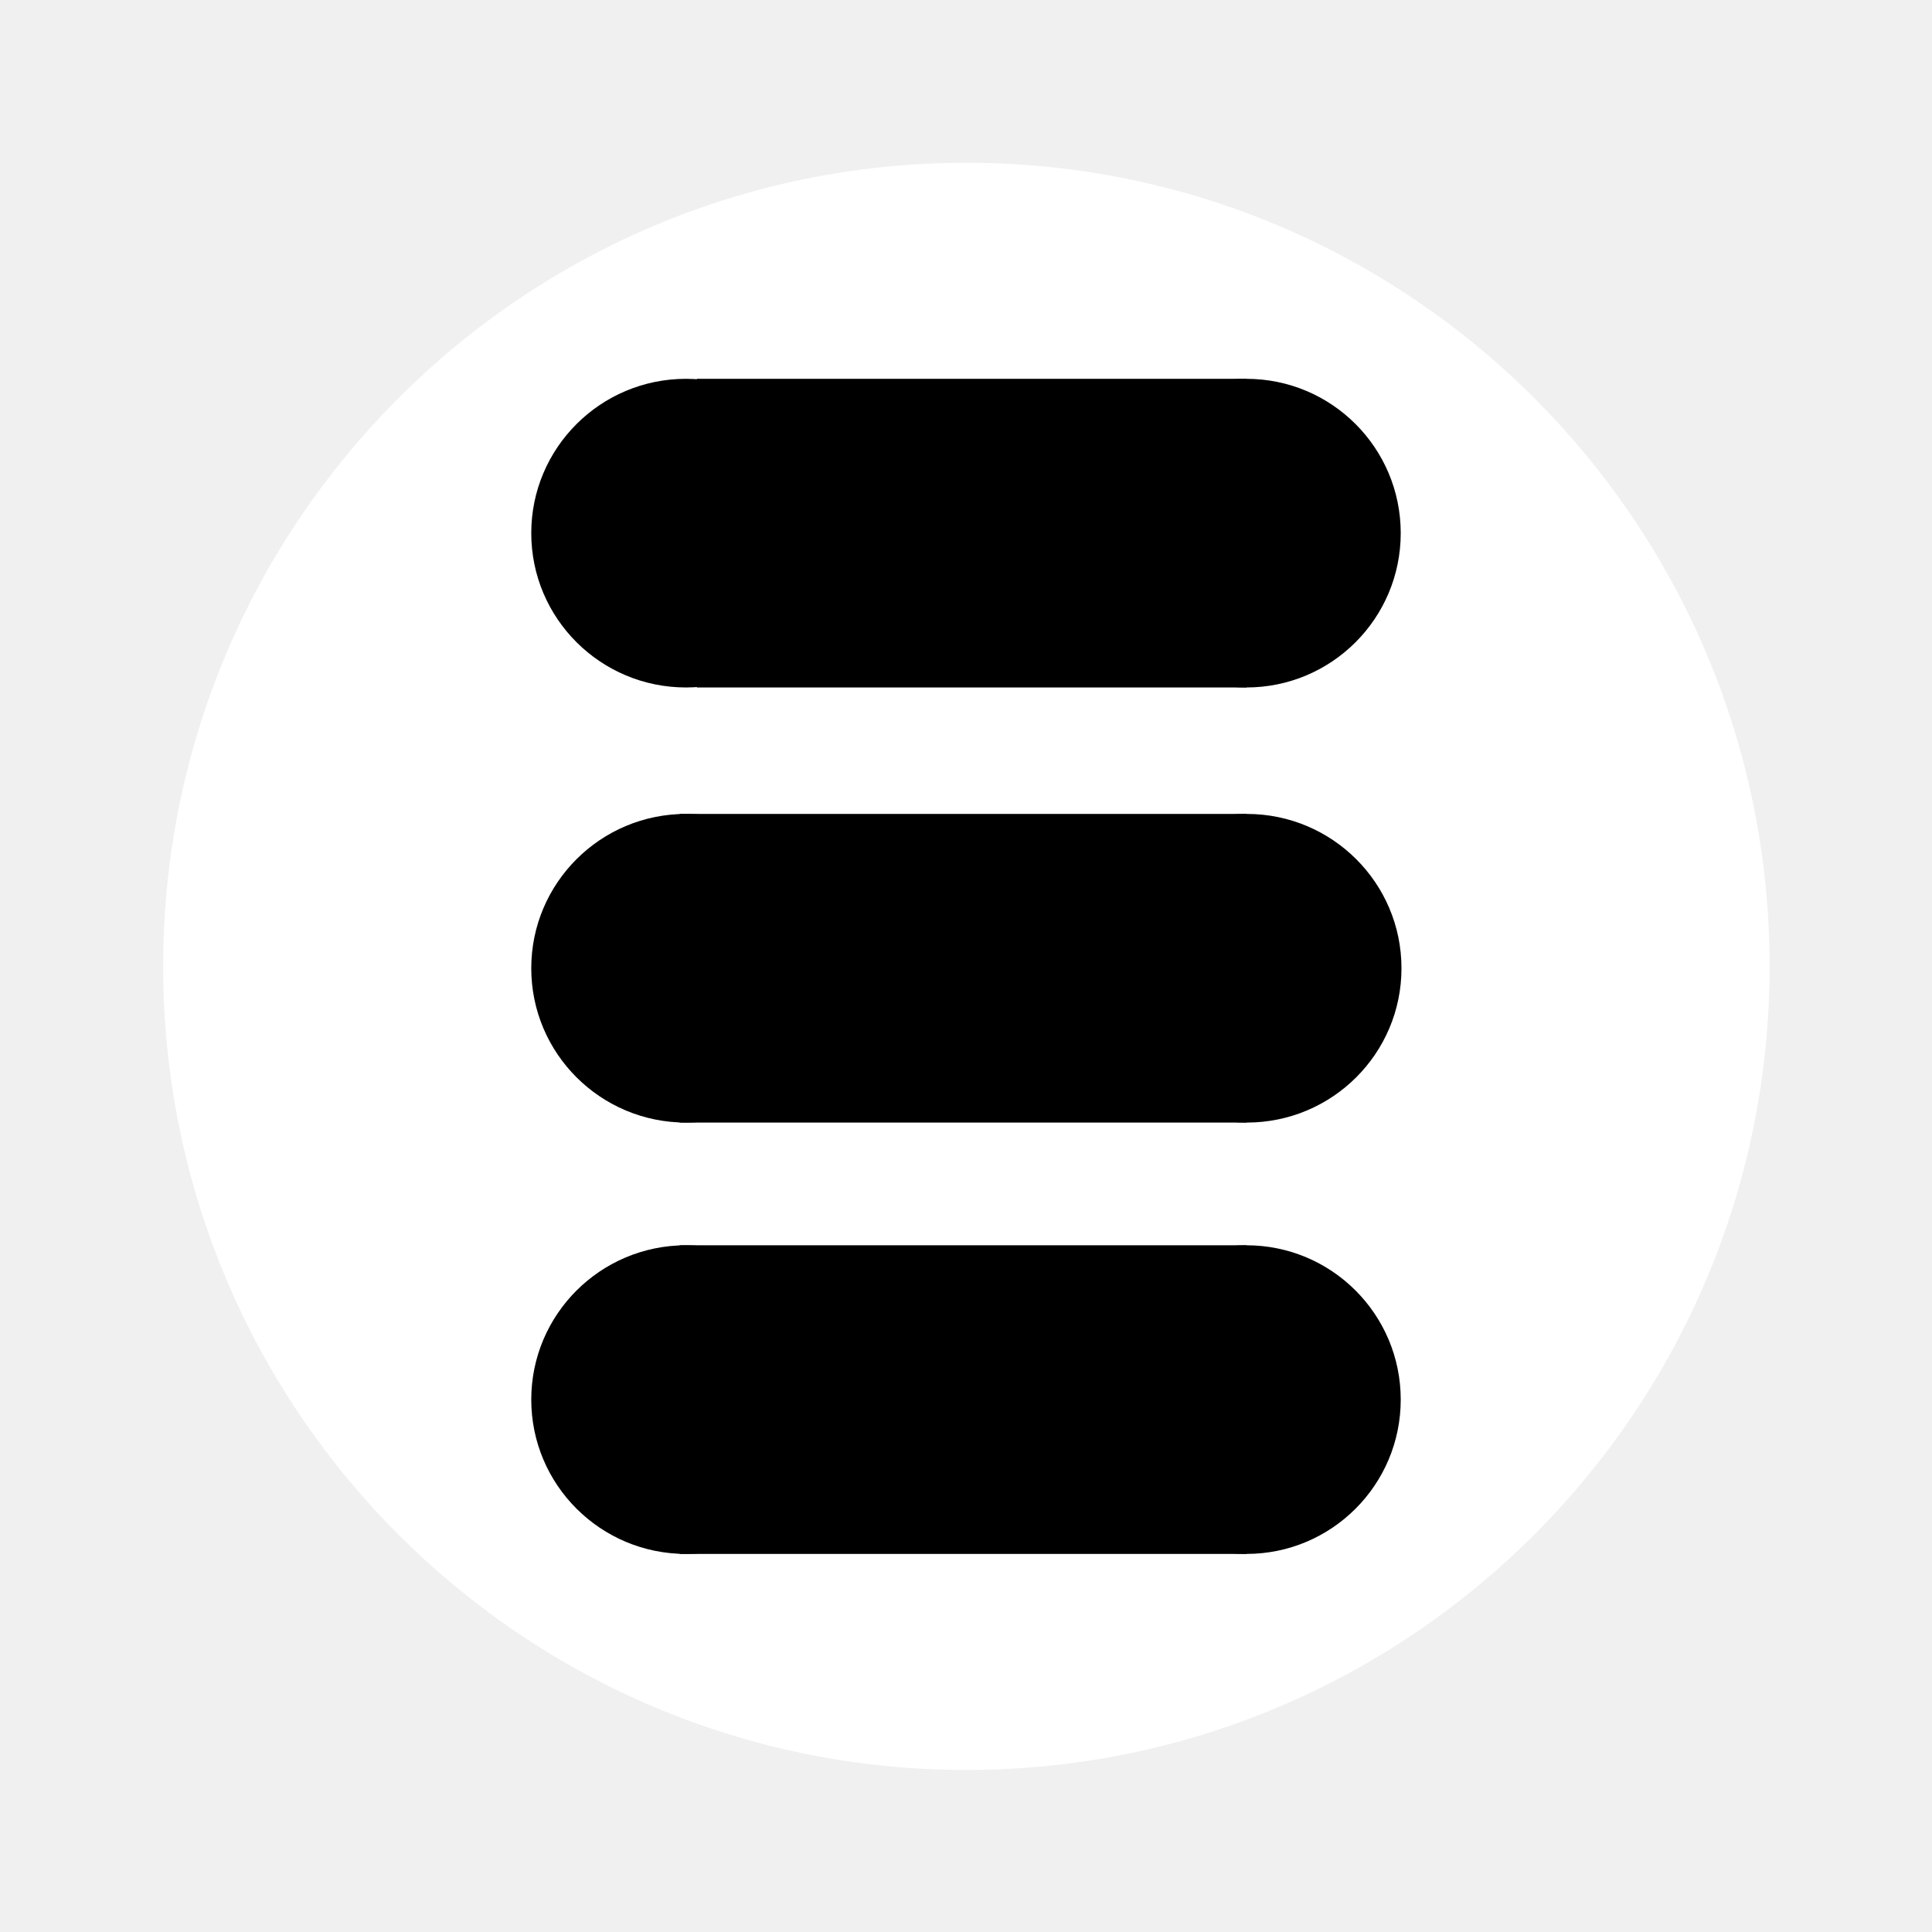
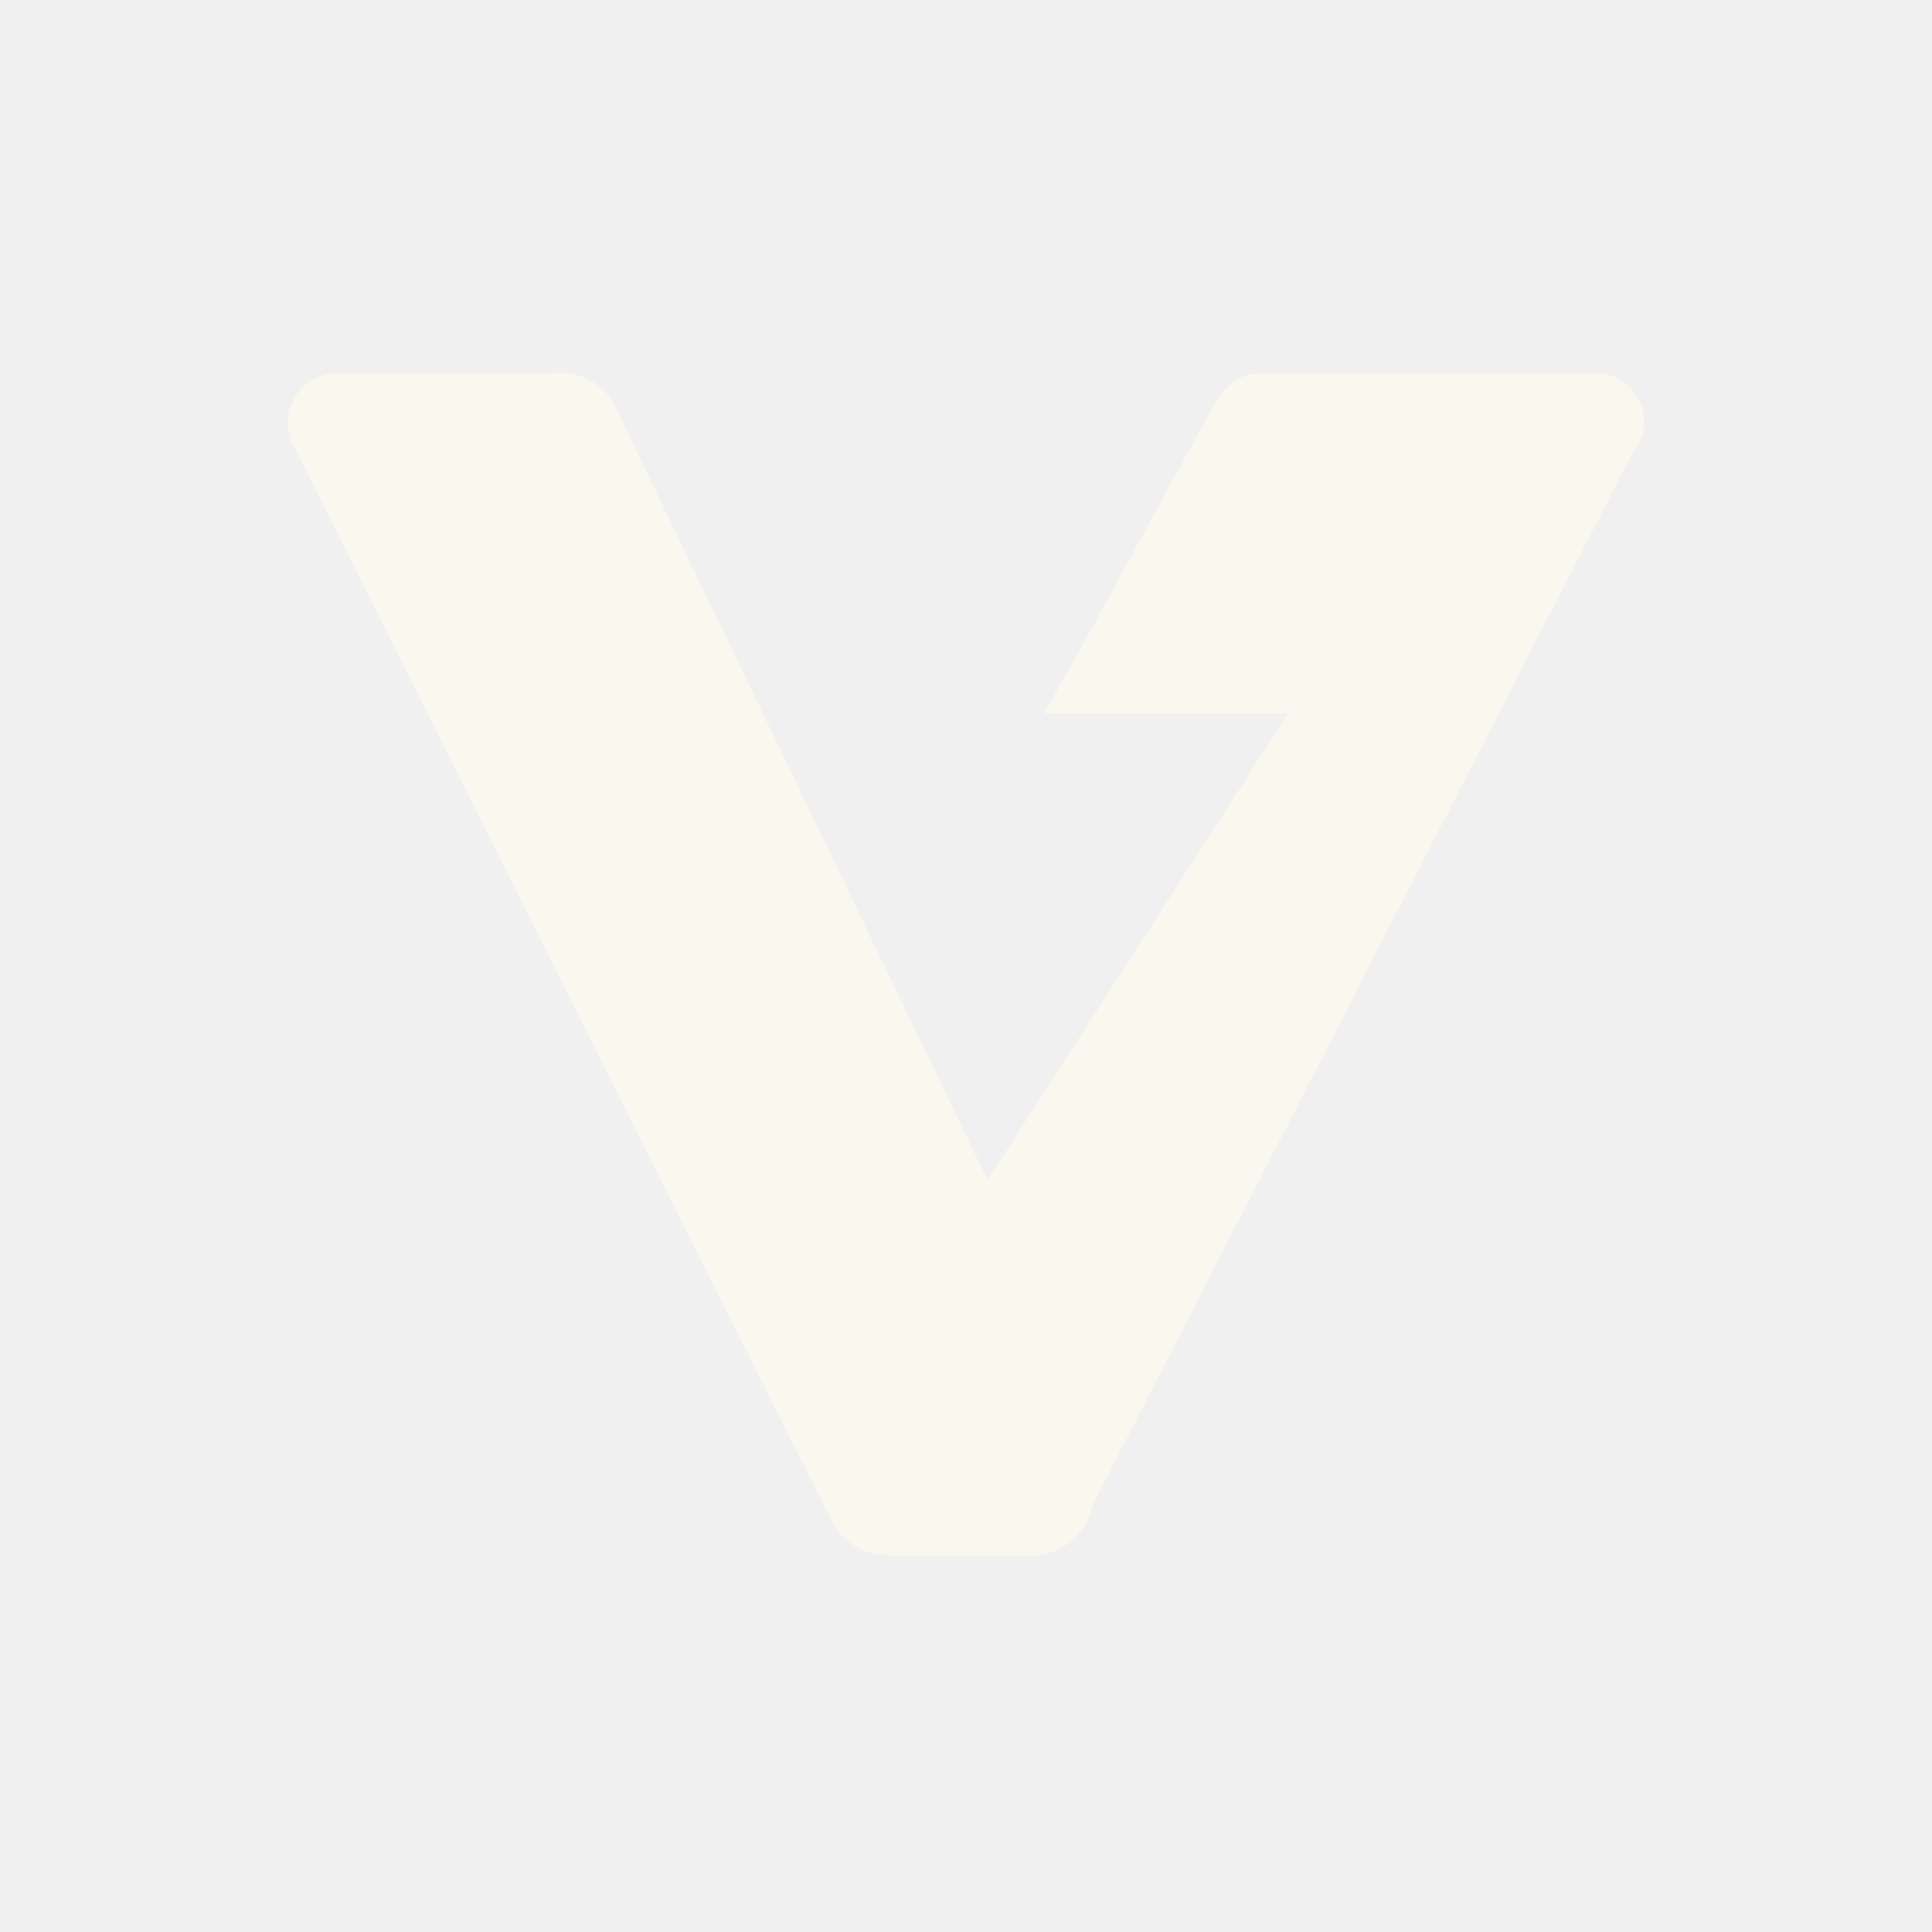
<svg xmlns="http://www.w3.org/2000/svg" width="2000" zoomAndPan="magnify" viewBox="0 0 1500 1500" height="2000" preserveAspectRatio="xMidYMid meet" version="1.0">
  <defs>
-     <clipPath id="3fa990e852">
-       <path d="M 126 126 L 1374 126 L 1374 1374.539 L 126 1374.539 Z M 126 126 " clip-rule="nonzero" />
+     <clipPath id="07171aea12">
+       <path d="M 2 31 L 483 31 L 483 904 L 2 904 Z M 2 31 " clip-rule="nonzero" />
+     </clipPath>
+     <clipPath id="9a468e3e74">
+       <path d="M 2.465 61.012 L 61.414 31.527 L 482.863 874.035 L 423.914 903.523 Z M 2.465 61.012 " clip-rule="nonzero" />
+     </clipPath>
+     <clipPath id="1a7af8d58f">
+       <path d="M 0.359 0.52 L 481 0.52 L 481 872.68 L 0.359 872.68 Z M 0.359 0.52 " clip-rule="nonzero" />
+     </clipPath>
+     <clipPath id="b9bc6d040f">
+       <path d="M 0.465 30.012 L 59.414 0.527 L 480.863 843.035 L 421.914 872.523 Z M 0.465 30.012 " clip-rule="nonzero" />
+     </clipPath>
+     <clipPath id="ca544be8cf">
+       <rect x="0" width="481" y="0" height="873" />
+     </clipPath>
+     <clipPath id="eaa38c5943">
+       <path d="M 37.801 9.867 L 209.598 9.867 L 209.598 77.742 L 37.801 77.742 Z M 37.801 9.867 " clip-rule="nonzero" />
+     </clipPath>
+     <clipPath id="a55c38e07a">
+       <path d="M 0.801 0.867 L 172.598 0.867 L 172.598 68.742 L 0.801 68.742 Z M 0.801 0.867 " clip-rule="nonzero" />
+     </clipPath>
+     <clipPath id="3a1a0d66a1">
+       <rect x="0" width="173" y="0" height="69" />
+     </clipPath>
+     <clipPath id="11404acd03">
+       <path d="M 466.699 654.656 L 574.582 654.656 L 574.582 927.77 L 466.699 927.77 Z M 466.699 654.656 " clip-rule="nonzero" />
+     </clipPath>
+     <clipPath id="872997a2af">
+       <path d="M 0.699 0.656 L 108.582 0.656 L 108.582 273.77 L 0.699 273.77 Z M 0.699 0.656 " clip-rule="nonzero" />
+     </clipPath>
+     <clipPath id="6e472fdf8c">
+       <rect x="0" width="109" y="0" height="274" />
+     </clipPath>
+     <clipPath id="377341a307">
+       <path d="M 587.578 160.145 L 716.746 160.145 L 716.746 273.777 L 587.578 273.777 Z M 587.578 160.145 " clip-rule="nonzero" />
+     </clipPath>
+     <clipPath id="f52cee21be">
+       <path d="M 651.988 160.145 L 716.398 273.777 L 587.578 273.777 Z M 651.988 160.145 " clip-rule="nonzero" />
+     </clipPath>
+     <clipPath id="8468285459">
+       <path d="M 0.578 0.145 L 129.602 0.145 L 129.602 113.777 L 0.578 113.777 Z M 0.578 0.145 " clip-rule="nonzero" />
+     </clipPath>
+     <clipPath id="60d8227fc5">
+       <path d="M 64.988 0.145 L 129.398 113.777 L 0.578 113.777 Z M 64.988 0.145 " clip-rule="nonzero" />
+     </clipPath>
+     <clipPath id="7e05f3feea">
+       <rect x="0" width="130" y="0" height="114" />
+     </clipPath>
+     <clipPath id="472aff9ed9">
+       <path d="M 978.797 9.871 L 1053.547 9.871 L 1053.547 84.621 L 978.797 84.621 Z M 978.797 9.871 " clip-rule="nonzero" />
+     </clipPath>
+     <clipPath id="8d3358a7c6">
+       <path d="M 1016.172 9.871 C 995.527 9.871 978.797 26.605 978.797 47.246 C 978.797 67.887 995.527 84.621 1016.172 84.621 C 1036.812 84.621 1053.547 67.887 1053.547 47.246 C 1053.547 26.605 1036.812 9.871 1016.172 9.871 Z M 1016.172 9.871 " clip-rule="nonzero" />
+     </clipPath>
+     <clipPath id="af9b879708">
+       <path d="M 0.797 0.871 L 75.547 0.871 L 75.547 75.621 L 0.797 75.621 Z M 0.797 0.871 " clip-rule="nonzero" />
+     </clipPath>
+     <clipPath id="c0bd3c1541">
+       <path d="M 38.172 0.871 C 17.527 0.871 0.797 17.605 0.797 38.246 C 0.797 58.887 17.527 75.621 38.172 75.621 C 58.812 75.621 75.547 58.887 75.547 38.246 C 75.547 17.605 58.812 0.871 38.172 0.871 Z M 38.172 0.871 " clip-rule="nonzero" />
+     </clipPath>
+     <clipPath id="63455994bf">
+       <rect x="0" width="76" y="0" height="76" />
+     </clipPath>
+     <clipPath id="414feef5fa">
+       <path d="M 201 9 L 260 9 L 260 58 L 201 58 Z M 201 9 " clip-rule="nonzero" />
+     </clipPath>
+     <clipPath id="620bd21b4d">
+       <path d="M 248.848 0.062 L 259.379 47.207 L 212.047 57.777 L 201.52 10.633 Z M 248.848 0.062 " clip-rule="nonzero" />
+     </clipPath>
+     <clipPath id="236da04c1f">
+       <path d="M 201.52 10.633 C 213.938 7.859 227.199 10.176 237.941 16.996 C 248.68 23.816 256.422 34.832 259.191 47.25 L 212.047 57.777 Z M 201.52 10.633 " clip-rule="nonzero" />
+     </clipPath>
+     <clipPath id="04ae388a11">
+       <path d="M 0.32 0 L 58.398 0 L 58.398 48.922 L 0.32 48.922 Z M 0.32 0 " clip-rule="nonzero" />
+     </clipPath>
+     <clipPath id="ac0dbef76e">
+       <path d="M 47.848 -8.938 L 58.379 38.207 L 11.047 48.777 L 0.52 1.633 Z M 47.848 -8.938 " clip-rule="nonzero" />
+     </clipPath>
+     <clipPath id="9db58671f0">
+       <path d="M 0.52 1.633 C 12.938 -1.141 26.199 1.176 36.941 7.996 C 47.68 14.816 55.422 25.832 58.191 38.25 L 11.047 48.777 Z M 0.52 1.633 " clip-rule="nonzero" />
+     </clipPath>
+     <clipPath id="dda367cd5e">
+       <rect x="0" width="59" y="0" height="49" />
+     </clipPath>
+     <clipPath id="31bcfaf595">
+       <path d="M 568 877 L 627 877 L 627 929 L 568 929 Z M 568 877 " clip-rule="nonzero" />
+     </clipPath>
+     <clipPath id="e81ebb70c1">
+       <path d="M 618.035 935.918 L 568.09 927.898 L 576.137 877.758 L 626.086 885.773 Z M 618.035 935.918 " clip-rule="nonzero" />
+     </clipPath>
+     <clipPath id="8256077a1c">
+       <path d="M 626.086 885.773 C 623.973 898.93 616.582 910.938 605.785 918.742 C 594.992 926.551 581.273 929.816 568.121 927.703 L 576.137 877.758 Z M 626.086 885.773 " clip-rule="nonzero" />
+     </clipPath>
+     <clipPath id="b220936ef5">
+       <path d="M 0.039 0.52 L 58.121 0.52 L 58.121 52 L 0.039 52 Z M 0.039 0.52 " clip-rule="nonzero" />
+     </clipPath>
+     <clipPath id="a8dfadac9e">
+       <path d="M 50.035 58.918 L 0.09 50.898 L 8.137 0.758 L 58.086 8.773 Z M 50.035 58.918 " clip-rule="nonzero" />
+     </clipPath>
+     <clipPath id="b6d272fcd5">
+       <path d="M 58.086 8.773 C 55.973 21.93 48.582 33.938 37.785 41.742 C 26.992 49.551 13.273 52.816 0.121 50.703 L 8.137 0.758 Z M 58.086 8.773 " clip-rule="nonzero" />
+     </clipPath>
+     <clipPath id="59b9cb8d78">
+       <rect x="0" width="59" y="0" height="52" />
+     </clipPath>
+     <clipPath id="c06d353245">
+       <path d="M 420 880 L 481 880 L 481 928 L 420 928 Z M 420 880 " clip-rule="nonzero" />
+     </clipPath>
+     <clipPath id="4cc3c5394b">
+       <path d="M 436.289 939.949 L 420.809 896.359 L 464.57 880.824 L 480.047 924.41 Z M 436.289 939.949 " clip-rule="nonzero" />
+     </clipPath>
+     <clipPath id="15354439d4">
+       <path d="M 480.047 924.41 C 468.566 928.488 455.691 927.824 444.691 922.59 C 433.691 917.355 425.055 907.781 420.98 896.301 L 464.57 880.824 Z M 480.047 924.41 " clip-rule="nonzero" />
+     </clipPath>
+     <clipPath id="c4fc7c78e6">
+       <path d="M 0.922 0.641 L 60.199 0.641 L 60.199 48 L 0.922 48 Z M 0.922 0.641 " clip-rule="nonzero" />
+     </clipPath>
+     <clipPath id="aa750874c2">
+       <path d="M 16.289 59.949 L 0.809 16.359 L 44.57 0.824 L 60.047 44.41 Z M 16.289 59.949 " clip-rule="nonzero" />
+     </clipPath>
+     <clipPath id="24a4daa261">
+       <path d="M 60.047 44.41 C 48.566 48.488 35.691 47.824 24.691 42.59 C 13.691 37.355 5.055 27.781 0.98 16.301 L 44.57 0.824 Z M 60.047 44.41 " clip-rule="nonzero" />
+     </clipPath>
+     <clipPath id="0c1b9fbec2">
+       <rect x="0" width="61" y="0" height="48" />
+     </clipPath>
+     <clipPath id="783a67f520">
+       <path d="M 0.453 9.871 L 75.203 9.871 L 75.203 87.25 L 0.453 87.25 Z M 0.453 9.871 " clip-rule="nonzero" />
+     </clipPath>
+     <clipPath id="0da30b3ed9">
+       <path d="M 37.828 9.871 C 17.188 9.871 0.453 27.137 0.453 48.438 C 0.453 69.738 17.188 87.008 37.828 87.008 C 58.473 87.008 75.203 69.738 75.203 48.438 C 75.203 27.137 58.473 9.871 37.828 9.871 Z M 37.828 9.871 " clip-rule="nonzero" />
+     </clipPath>
+     <clipPath id="22f25f4038">
+       <path d="M 0.453 0.871 L 75.203 0.871 L 75.203 78 L 0.453 78 Z M 0.453 0.871 " clip-rule="nonzero" />
+     </clipPath>
+     <clipPath id="593eb8ef20">
+       <path d="M 37.828 0.871 C 17.188 0.871 0.453 18.137 0.453 39.438 C 0.453 60.738 17.188 78.008 37.828 78.008 C 58.473 78.008 75.203 60.738 75.203 39.438 C 75.203 18.137 58.473 0.871 37.828 0.871 Z M 37.828 0.871 " clip-rule="nonzero" />
+     </clipPath>
+     <clipPath id="5f2d12e56e">
+       <rect x="0" width="76" y="0" height="79" />
+     </clipPath>
+     <clipPath id="b9477b2c8d">
+       <path d="M 198 42 L 598 42 L 598 776 L 198 776 Z M 198 42 " clip-rule="nonzero" />
+     </clipPath>
+     <clipPath id="f1de40a45a">
+       <path d="M 198.426 71.039 L 257.812 42.438 L 597.125 746.996 L 537.738 775.594 Z M 198.426 71.039 " clip-rule="nonzero" />
+     </clipPath>
+     <clipPath id="03fc6fb640">
+       <path d="M 0.199 0.32 L 399.32 0.32 L 399.32 733.762 L 0.199 733.762 Z M 0.199 0.32 " clip-rule="nonzero" />
+     </clipPath>
+     <clipPath id="3b00129fcb">
+       <path d="M 0.426 29.039 L 59.812 0.438 L 399.125 704.996 L 339.738 733.594 Z M 0.426 29.039 " clip-rule="nonzero" />
+     </clipPath>
+     <clipPath id="e952766120">
+       <rect x="0" width="400" y="0" height="734" />
+     </clipPath>
+     <clipPath id="0d2bae267a">
+       <path d="M 504 17 L 998 17 L 998 733 L 504 733 Z M 504 17 " clip-rule="nonzero" />
+     </clipPath>
+     <clipPath id="26f8c7352a">
+       <path d="M 942.32 17.32 L 997.738 53.008 L 560.062 732.727 L 504.645 697.043 Z M 942.32 17.32 " clip-rule="nonzero" />
+     </clipPath>
+     <clipPath id="d0780aa021">
+       <path d="M 0.441 0.121 L 493.879 0.121 L 493.879 715.801 L 0.441 715.801 Z M 0.441 0.121 " clip-rule="nonzero" />
+     </clipPath>
+     <clipPath id="0dfff30772">
+       <path d="M 438.32 0.32 L 493.738 36.008 L 56.062 715.727 L 0.645 680.043 Z M 438.32 0.32 " clip-rule="nonzero" />
+     </clipPath>
+     <clipPath id="2f50858fee">
+       <rect x="0" width="494" y="0" height="716" />
+     </clipPath>
+     <clipPath id="83670cfe12">
+       <path d="M 760.762 9.863 L 1016.148 9.863 L 1016.148 124.328 L 760.762 124.328 Z M 760.762 9.863 " clip-rule="nonzero" />
+     </clipPath>
+     <clipPath id="1300ba2f0d">
+       <path d="M 0.762 0.863 L 256.148 0.863 L 256.148 115.328 L 0.762 115.328 Z M 0.762 0.863 " clip-rule="nonzero" />
+     </clipPath>
+     <clipPath id="820eb64e43">
+       <rect x="0" width="257" y="0" height="116" />
+     </clipPath>
+     <clipPath id="734694e24b">
+       <path d="M 501 9 L 1045 9 L 1045 892 L 501 892 Z M 501 9 " clip-rule="nonzero" />
+     </clipPath>
+     <clipPath id="84cb62b1fc">
+       <path d="M 921.895 9.871 L 1044.012 72.535 L 623.531 891.973 L 501.414 829.309 Z M 921.895 9.871 " clip-rule="nonzero" />
+     </clipPath>
+     <clipPath id="0bb8857dac">
+       <path d="M 0.32 0.68 L 543.199 0.68 L 543.199 883 L 0.32 883 Z M 0.32 0.68 " clip-rule="nonzero" />
+     </clipPath>
+     <clipPath id="0111990ddd">
+       <path d="M 420.895 0.871 L 543.012 63.535 L 122.531 882.973 L 0.414 820.309 Z M 420.895 0.871 " clip-rule="nonzero" />
+     </clipPath>
+     <clipPath id="49e6ef257f">
+       <rect x="0" width="544" y="0" height="883" />
+     </clipPath>
+     <clipPath id="50ae102080">
+       <path d="M 611 31 L 779 31 L 779 263 L 611 263 Z M 611 31 " clip-rule="nonzero" />
+     </clipPath>
+     <clipPath id="1a67d1f84c">
+       <path d="M 721.078 31.527 L 778.898 63.172 L 669.633 262.816 L 611.812 231.172 Z M 721.078 31.527 " clip-rule="nonzero" />
+     </clipPath>
+     <clipPath id="52dc9d73e4">
+       <path d="M 0.719 0.52 L 168 0.52 L 168 231.879 L 0.719 231.879 Z M 0.719 0.52 " clip-rule="nonzero" />
+     </clipPath>
+     <clipPath id="6c1de017b5">
+       <path d="M 110.078 0.527 L 167.898 32.172 L 58.633 231.816 L 0.812 200.172 Z M 110.078 0.527 " clip-rule="nonzero" />
+     </clipPath>
+     <clipPath id="1599788eb6">
+       <rect x="0" width="168" y="0" height="232" />
+     </clipPath>
+     <clipPath id="f79132065b">
+       <path d="M 625.16 207.863 L 852.75 207.863 L 852.75 273.773 L 625.16 273.773 Z M 625.16 207.863 " clip-rule="nonzero" />
+     </clipPath>
+     <clipPath id="3455cb97b4">
+       <path d="M 0.16 0.863 L 227.75 0.863 L 227.75 66.773 L 0.16 66.773 Z M 0.16 0.863 " clip-rule="nonzero" />
+     </clipPath>
+     <clipPath id="89daaf96a1">
+       <rect x="0" width="228" y="0" height="67" />
+     </clipPath>
+     <clipPath id="1b0b79b9c2">
+       <path d="M 718.734 9.871 L 793.488 9.871 L 793.488 84.621 L 718.734 84.621 Z M 718.734 9.871 " clip-rule="nonzero" />
+     </clipPath>
+     <clipPath id="6df7056ad0">
+       <path d="M 756.109 9.871 C 735.469 9.871 718.734 26.605 718.734 47.246 C 718.734 67.887 735.469 84.621 756.109 84.621 C 776.754 84.621 793.488 67.887 793.488 47.246 C 793.488 26.605 776.754 9.871 756.109 9.871 Z M 756.109 9.871 " clip-rule="nonzero" />
+     </clipPath>
+     <clipPath id="04071f8197">
+       <path d="M 0.734 0.871 L 75.488 0.871 L 75.488 75.621 L 0.734 75.621 Z M 0.734 0.871 " clip-rule="nonzero" />
+     </clipPath>
+     <clipPath id="29bf49afd0">
+       <path d="M 38.109 0.871 C 17.469 0.871 0.734 17.605 0.734 38.246 C 0.734 58.887 17.469 75.621 38.109 75.621 C 58.754 75.621 75.488 58.887 75.488 38.246 C 75.488 17.605 58.754 0.871 38.109 0.871 Z M 38.109 0.871 " clip-rule="nonzero" />
+     </clipPath>
+     <clipPath id="44827239d2">
+       <rect x="0" width="76" y="0" height="76" />
+     </clipPath>
+     <clipPath id="005aea0440">
+       <path d="M 695.34 87.023 L 945.094 87.023 L 945.094 223.375 L 695.34 223.375 Z M 695.34 87.023 " clip-rule="nonzero" />
+     </clipPath>
+     <clipPath id="ae53562521">
+       <path d="M 0.34 0.023 L 250.094 0.023 L 250.094 136.375 L 0.34 136.375 Z M 0.34 0.023 " clip-rule="nonzero" />
+     </clipPath>
+     <clipPath id="3c67c4b9cc">
+       <rect x="0" width="251" y="0" height="137" />
+     </clipPath>
+     <clipPath id="00b193d5c0">
+       <path d="M 532.062 751.953 L 611.773 751.953 L 611.773 903.523 L 532.062 903.523 Z M 532.062 751.953 " clip-rule="nonzero" />
+     </clipPath>
+     <clipPath id="6fd4d431ba">
+       <path d="M 0.062 0.953 L 79.773 0.953 L 79.773 152.523 L 0.062 152.523 Z M 0.062 0.953 " clip-rule="nonzero" />
+     </clipPath>
+     <clipPath id="aaab068f61">
+       <rect x="0" width="80" y="0" height="153" />
+     </clipPath>
+     <clipPath id="b719323067">
+       <path d="M 442.961 755.188 L 522.672 755.188 L 522.672 906.758 L 442.961 906.758 Z M 442.961 755.188 " clip-rule="nonzero" />
+     </clipPath>
+     <clipPath id="3781136557">
+       <path d="M 0.961 0.188 L 80.672 0.188 L 80.672 151.758 L 0.961 151.758 Z M 0.961 0.188 " clip-rule="nonzero" />
+     </clipPath>
+     <clipPath id="769d014014">
+       <rect x="0" width="81" y="0" height="152" />
+     </clipPath>
+     <clipPath id="8f0247902a">
+       <path d="M 60 13 L 605 13 L 605 899 L 60 899 Z M 60 13 " clip-rule="nonzero" />
+     </clipPath>
+     <clipPath id="4a38f85485">
+       <path d="M 60.516 81.102 L 195.867 13.395 L 604.801 830.887 L 469.453 898.59 Z M 60.516 81.102 " clip-rule="nonzero" />
+     </clipPath>
+     <clipPath id="17c96c0369">
+       <path d="M 0.441 0.281 L 545 0.281 L 545 885.641 L 0.441 885.641 Z M 0.441 0.281 " clip-rule="nonzero" />
+     </clipPath>
+     <clipPath id="db268f9d34">
+       <path d="M 0.516 68.102 L 135.867 0.395 L 544.801 817.887 L 409.453 885.59 Z M 0.516 68.102 " clip-rule="nonzero" />
+     </clipPath>
+     <clipPath id="88233b3271">
+       <rect x="0" width="545" y="0" height="886" />
+     </clipPath>
+     <clipPath id="6cb56b0414">
+       <path d="M 75.176 33.16 L 246.973 33.16 L 246.973 101.039 L 75.176 101.039 Z M 75.176 33.16 " clip-rule="nonzero" />
+     </clipPath>
+     <clipPath id="b82c507a51">
+       <path d="M 0.176 0.16 L 171.973 0.16 L 171.973 68.039 L 0.176 68.039 Z M 0.176 0.16 " clip-rule="nonzero" />
+     </clipPath>
+     <clipPath id="b574f551a8">
+       <rect x="0" width="172" y="0" height="69" />
+     </clipPath>
+     <clipPath id="c8e7afe444">
+       <rect x="0" width="1054" y="0" height="940" />
    </clipPath>
  </defs>
-   <g clip-path="url(#3fa990e852)">
-     <path fill="#ffffff" d="M 126.668 750.289 C 126.668 405.711 405.871 126.375 750.289 126.375 C 1094.707 126.375 1373.91 405.711 1373.91 750.289 C 1373.91 1094.863 1094.707 1374.203 750.289 1374.203 C 405.871 1374.203 126.668 1094.863 126.668 750.289 Z M 126.668 750.289 " fill-opacity="1" fill-rule="evenodd" />
+   <g transform="matrix(1, 0, 0, 1, 223, 280)">
+     <g clip-path="url(#c8e7afe444)">
+       <g clip-path="url(#07171aea12)">
+         <g clip-path="url(#9a468e3e74)">
+           <g transform="matrix(1, 0, 0, 1, 2, 31)">
+             <g clip-path="url(#ca544be8cf)">
+               <g clip-path="url(#1a7af8d58f)">
+                 <g clip-path="url(#b9bc6d040f)">
+                   <path fill="#faf7ef" d="M 0.465 30.012 L 59.414 0.527 L 480.887 843.082 L 421.938 872.57 Z M 0.465 30.012 " fill-opacity="1" fill-rule="nonzero" />
+                 </g>
+               </g>
+             </g>
+           </g>
+         </g>
+       </g>
+       <g clip-path="url(#eaa38c5943)">
+         <g transform="matrix(1, 0, 0, 1, 37, 9)">
+           <g clip-path="url(#3a1a0d66a1)">
+             <g clip-path="url(#a55c38e07a)">
+               <path fill="#faf7ef" d="M 172.598 0.867 L 172.598 68.742 L 0.785 68.742 L 0.785 0.867 Z M 172.598 0.867 " fill-opacity="1" fill-rule="nonzero" />
+             </g>
+           </g>
+         </g>
+       </g>
+       <g clip-path="url(#11404acd03)">
+         <g transform="matrix(1, 0, 0, 1, 466, 654)">
+           <g clip-path="url(#6e472fdf8c)">
+             <g clip-path="url(#872997a2af)">
+               <path fill="#faf7ef" d="M 108.582 0.656 L 108.582 273.734 L 0.699 273.734 L 0.699 0.656 Z M 108.582 0.656 " fill-opacity="1" fill-rule="nonzero" />
+             </g>
+           </g>
+         </g>
+       </g>
+       <g clip-path="url(#377341a307)">
+         <g clip-path="url(#f52cee21be)">
+           <g transform="matrix(1, 0, 0, 1, 587, 160)">
+             <g clip-path="url(#7e05f3feea)">
+               <g clip-path="url(#8468285459)">
+                 <g clip-path="url(#60d8227fc5)">
+                   <path fill="#faf7ef" d="M 0.578 0.145 L 129.305 0.145 L 129.305 113.777 L 0.578 113.777 Z M 0.578 0.145 " fill-opacity="1" fill-rule="nonzero" />
+                 </g>
+               </g>
+             </g>
+           </g>
+         </g>
+       </g>
+       <g clip-path="url(#472aff9ed9)">
+         <g clip-path="url(#8d3358a7c6)">
+           <g transform="matrix(1, 0, 0, 1, 978, 9)">
+             <g clip-path="url(#63455994bf)">
+               <g clip-path="url(#af9b879708)">
+                 <g clip-path="url(#c0bd3c1541)">
+                   <path fill="#faf7ef" d="M 0.797 0.871 L 75.547 0.871 L 75.547 75.621 L 0.797 75.621 Z M 0.797 0.871 " fill-opacity="1" fill-rule="nonzero" />
+                 </g>
+               </g>
+             </g>
+           </g>
+         </g>
+       </g>
+       <g clip-path="url(#414feef5fa)">
+         <g clip-path="url(#620bd21b4d)">
+           <g clip-path="url(#236da04c1f)">
+             <g transform="matrix(1, 0, 0, 1, 201, 9)">
+               <g clip-path="url(#dda367cd5e)">
+                 <g clip-path="url(#04ae388a11)">
+                   <g clip-path="url(#ac0dbef76e)">
+                     <g clip-path="url(#9db58671f0)">
+                       <path fill="#faf7ef" d="M 47.664 -8.895 L 58.191 38.25 L 11.047 48.777 L 0.52 1.633 Z M 47.664 -8.895 " fill-opacity="1" fill-rule="nonzero" />
+                     </g>
+                   </g>
+                 </g>
+               </g>
+             </g>
+           </g>
+         </g>
+       </g>
+       <g clip-path="url(#31bcfaf595)">
+         <g clip-path="url(#e81ebb70c1)">
+           <g clip-path="url(#8256077a1c)">
+             <g transform="matrix(1, 0, 0, 1, 568, 877)">
+               <g clip-path="url(#59b9cb8d78)">
+                 <g clip-path="url(#b220936ef5)">
+                   <g clip-path="url(#a8dfadac9e)">
+                     <g clip-path="url(#b6d272fcd5)">
+                       <path fill="#faf7ef" d="M 50.066 58.723 L 0.121 50.703 L 8.137 0.758 L 58.086 8.773 Z M 50.066 58.723 " fill-opacity="1" fill-rule="nonzero" />
+                     </g>
+                   </g>
+                 </g>
+               </g>
+             </g>
+           </g>
+         </g>
+       </g>
+       <g clip-path="url(#c06d353245)">
+         <g clip-path="url(#4cc3c5394b)">
+           <g clip-path="url(#15354439d4)">
+             <g transform="matrix(1, 0, 0, 1, 420, 880)">
+               <g clip-path="url(#0c1b9fbec2)">
+                 <g clip-path="url(#c4fc7c78e6)">
+                   <g clip-path="url(#aa750874c2)">
+                     <g clip-path="url(#24a4daa261)">
+                       <path fill="#faf7ef" d="M 16.457 59.891 L 0.98 16.301 L 44.57 0.824 L 60.047 44.41 Z M 16.457 59.891 " fill-opacity="1" fill-rule="nonzero" />
+                     </g>
+                   </g>
+                 </g>
+               </g>
+             </g>
+           </g>
+         </g>
+       </g>
+       <g clip-path="url(#783a67f520)">
+         <g clip-path="url(#0da30b3ed9)">
+           <g transform="matrix(1, 0, 0, 1, -0.000000000000028422, 9)">
+             <g clip-path="url(#5f2d12e56e)">
+               <g clip-path="url(#22f25f4038)">
+                 <g clip-path="url(#593eb8ef20)">
+                   <path fill="#faf7ef" d="M 0.453 0.871 L 75.203 0.871 L 75.203 77.957 L 0.453 77.957 Z M 0.453 0.871 " fill-opacity="1" fill-rule="nonzero" />
+                 </g>
+               </g>
+             </g>
+           </g>
+         </g>
+       </g>
+       <g clip-path="url(#b9477b2c8d)">
+         <g clip-path="url(#f1de40a45a)">
+           <g transform="matrix(1, 0, 0, 1, 198, 42)">
+             <g clip-path="url(#e952766120)">
+               <g clip-path="url(#03fc6fb640)">
+                 <g clip-path="url(#3b00129fcb)">
+                   <path fill="#faf7ef" d="M 0.426 29.039 L 59.812 0.438 L 399.098 704.941 L 339.715 733.539 Z M 0.426 29.039 " fill-opacity="1" fill-rule="nonzero" />
+                 </g>
+               </g>
+             </g>
+           </g>
+         </g>
+       </g>
+       <g clip-path="url(#0d2bae267a)">
+         <g clip-path="url(#26f8c7352a)">
+           <g transform="matrix(1, 0, 0, 1, 504, 17)">
+             <g clip-path="url(#2f50858fee)">
+               <g clip-path="url(#d0780aa021)">
+                 <g clip-path="url(#0dfff30772)">
+                   <path fill="#faf7ef" d="M 438.32 0.32 L 493.738 36.008 L 56.051 715.746 L 0.633 680.062 Z M 438.32 0.32 " fill-opacity="1" fill-rule="nonzero" />
+                 </g>
+               </g>
+             </g>
+           </g>
+         </g>
+       </g>
+       <g clip-path="url(#83670cfe12)">
+         <g transform="matrix(1, 0, 0, 1, 760, 9)">
+           <g clip-path="url(#820eb64e43)">
+             <g clip-path="url(#1300ba2f0d)">
+               <path fill="#faf7ef" d="M 256.148 0.863 L 256.148 115.328 L 0.832 115.328 L 0.832 0.863 Z M 256.148 0.863 " fill-opacity="1" fill-rule="nonzero" />
+             </g>
+           </g>
+         </g>
+       </g>
+       <g clip-path="url(#734694e24b)">
+         <g clip-path="url(#84cb62b1fc)">
+           <g transform="matrix(1, 0, 0, 1, 501, 9)">
+             <g clip-path="url(#49e6ef257f)">
+               <g clip-path="url(#0bb8857dac)">
+                 <g clip-path="url(#0111990ddd)">
+                   <path fill="#faf7ef" d="M 420.895 0.871 L 543.012 63.535 L 122.484 883.066 L 0.367 820.402 Z M 420.895 0.871 " fill-opacity="1" fill-rule="nonzero" />
+                 </g>
+               </g>
+             </g>
+           </g>
+         </g>
+       </g>
+       <g clip-path="url(#50ae102080)">
+         <g clip-path="url(#1a67d1f84c)">
+           <g transform="matrix(1, 0, 0, 1, 611, 31)">
+             <g clip-path="url(#1599788eb6)">
+               <g clip-path="url(#52dc9d73e4)">
+                 <g clip-path="url(#6c1de017b5)">
+                   <path fill="#faf7ef" d="M 110.078 0.527 L 167.898 32.172 L 58.621 231.832 L 0.805 200.188 Z M 110.078 0.527 " fill-opacity="1" fill-rule="nonzero" />
+                 </g>
+               </g>
+             </g>
+           </g>
+         </g>
+       </g>
+       <g clip-path="url(#f79132065b)">
+         <g transform="matrix(1, 0, 0, 1, 625, 207)">
+           <g clip-path="url(#89daaf96a1)">
+             <g clip-path="url(#3455cb97b4)">
+               <path fill="#faf7ef" d="M 227.75 0.863 L 227.75 66.773 L 0.145 66.773 L 0.145 0.863 Z M 227.75 0.863 " fill-opacity="1" fill-rule="nonzero" />
+             </g>
+           </g>
+         </g>
+       </g>
+       <g clip-path="url(#1b0b79b9c2)">
+         <g clip-path="url(#6df7056ad0)">
+           <g transform="matrix(1, 0, 0, 1, 718, 9)">
+             <g clip-path="url(#44827239d2)">
+               <g clip-path="url(#04071f8197)">
+                 <g clip-path="url(#29bf49afd0)">
+                   <path fill="#faf7ef" d="M 0.734 0.871 L 75.488 0.871 L 75.488 75.621 L 0.734 75.621 Z M 0.734 0.871 " fill-opacity="1" fill-rule="nonzero" />
+                 </g>
+               </g>
+             </g>
+           </g>
+         </g>
+       </g>
+       <g clip-path="url(#005aea0440)">
+         <g transform="matrix(1, 0, 0, 1, 695, 87)">
+           <g clip-path="url(#3c67c4b9cc)">
+             <g clip-path="url(#ae53562521)">
+               <path fill="#faf7ef" d="M 250.094 0.023 L 250.094 136.375 L 0.293 136.375 L 0.293 0.023 Z M 250.094 0.023 " fill-opacity="1" fill-rule="nonzero" />
+             </g>
+           </g>
+         </g>
+       </g>
+       <g clip-path="url(#00b193d5c0)">
+         <g transform="matrix(1, 0, 0, 1, 532, 751)">
+           <g clip-path="url(#aaab068f61)">
+             <g clip-path="url(#6fd4d431ba)">
+               <path fill="#faf7ef" d="M 79.773 0.953 L 79.773 152.59 L 0.062 152.59 L 0.062 0.953 Z M 79.773 0.953 " fill-opacity="1" fill-rule="nonzero" />
+             </g>
+           </g>
+         </g>
+       </g>
+       <g clip-path="url(#b719323067)">
+         <g transform="matrix(1, 0, 0, 1, 442, 755)">
+           <g clip-path="url(#769d014014)">
+             <g clip-path="url(#3781136557)">
+               <path fill="#faf7ef" d="M 80.672 0.188 L 80.672 151.824 L 0.961 151.824 L 0.961 0.188 Z M 80.672 0.188 " fill-opacity="1" fill-rule="nonzero" />
+             </g>
+           </g>
+         </g>
+       </g>
+       <g clip-path="url(#8f0247902a)">
+         <g clip-path="url(#4a38f85485)">
+           <g transform="matrix(1, 0, 0, 1, 60, 13)">
+             <g clip-path="url(#88233b3271)">
+               <g clip-path="url(#17c96c0369)">
+                 <g clip-path="url(#db268f9d34)">
+                   <path fill="#faf7ef" d="M 0.516 68.102 L 135.867 0.395 L 544.746 817.773 L 409.398 885.48 Z M 0.516 68.102 " fill-opacity="1" fill-rule="nonzero" />
+                 </g>
+               </g>
+             </g>
+           </g>
+         </g>
+       </g>
+       <g clip-path="url(#6cb56b0414)">
+         <g transform="matrix(1, 0, 0, 1, 75, 33)">
+           <g clip-path="url(#b574f551a8)">
+             <g clip-path="url(#b82c507a51)">
+               <path fill="#faf7ef" d="M 171.973 0.16 L 171.973 68.039 L 0.16 68.039 L 0.16 0.16 Z M 171.973 0.16 " fill-opacity="1" fill-rule="nonzero" />
+             </g>
+           </g>
+         </g>
+       </g>
+     </g>
  </g>
-   <path fill="#000000" d="M 541.051 294.117 L 967.707 294.117 L 967.707 533.746 L 541.051 533.746 Z M 541.051 294.117 " fill-opacity="1" fill-rule="nonzero" />
-   <path fill="#000000" d="M 1087.523 413.93 C 1087.523 480.102 1033.883 533.746 967.707 533.746 C 901.535 533.746 847.895 480.102 847.895 413.93 C 847.895 347.758 901.535 294.117 967.707 294.117 C 1033.883 294.117 1087.523 347.758 1087.523 413.93 Z M 1087.523 413.93 " fill-opacity="1" fill-rule="evenodd" />
-   <path fill="#000000" d="M 527.609 631.934 L 967.707 631.934 L 967.707 871.562 L 527.609 871.562 Z M 527.609 631.934 " fill-opacity="1" fill-rule="nonzero" />
-   <path fill="#000000" d="M 652.684 751.75 C 652.684 817.922 598.906 871.562 532.578 871.562 C 466.246 871.562 412.469 817.922 412.469 751.75 C 412.469 685.578 466.246 631.934 532.578 631.934 C 598.906 631.934 652.684 685.578 652.684 751.75 Z M 652.684 751.75 " fill-opacity="1" fill-rule="evenodd" />
-   <path fill="#000000" d="M 1088.105 751.75 C 1088.105 817.922 1034.332 871.562 968 871.562 C 901.668 871.562 847.895 817.922 847.895 751.75 C 847.895 685.578 901.668 631.934 968 631.934 C 1034.332 631.934 1088.105 685.578 1088.105 751.75 Z M 1088.105 751.75 " fill-opacity="1" fill-rule="evenodd" />
-   <path fill="#000000" d="M 527.609 966.832 L 967.707 966.832 L 967.707 1206.461 L 527.609 1206.461 Z M 527.609 966.832 " fill-opacity="1" fill-rule="nonzero" />
-   <path fill="#000000" d="M 652.684 1086.645 C 652.684 1152.82 598.906 1206.461 532.578 1206.461 C 466.246 1206.461 412.469 1152.82 412.469 1086.645 C 412.469 1020.473 466.246 966.832 532.578 966.832 C 598.906 966.832 652.684 1020.473 652.684 1086.645 Z M 652.684 1086.645 " fill-opacity="1" fill-rule="evenodd" />
-   <path fill="#000000" d="M 1087.523 1086.645 C 1087.523 1152.82 1033.883 1206.461 967.707 1206.461 C 901.535 1206.461 847.895 1152.82 847.895 1086.645 C 847.895 1020.473 901.535 966.832 967.707 966.832 C 1033.883 966.832 1087.523 1020.473 1087.523 1086.645 Z M 1087.523 1086.645 " fill-opacity="1" fill-rule="evenodd" />
-   <path fill="#000000" d="M 652.684 413.93 C 652.684 480.102 598.906 533.746 532.578 533.746 C 466.246 533.746 412.469 480.102 412.469 413.93 C 412.469 347.758 466.246 294.117 532.578 294.117 C 598.906 294.117 652.684 347.758 652.684 413.93 Z M 652.684 413.93 " fill-opacity="1" fill-rule="evenodd" />
</svg>
